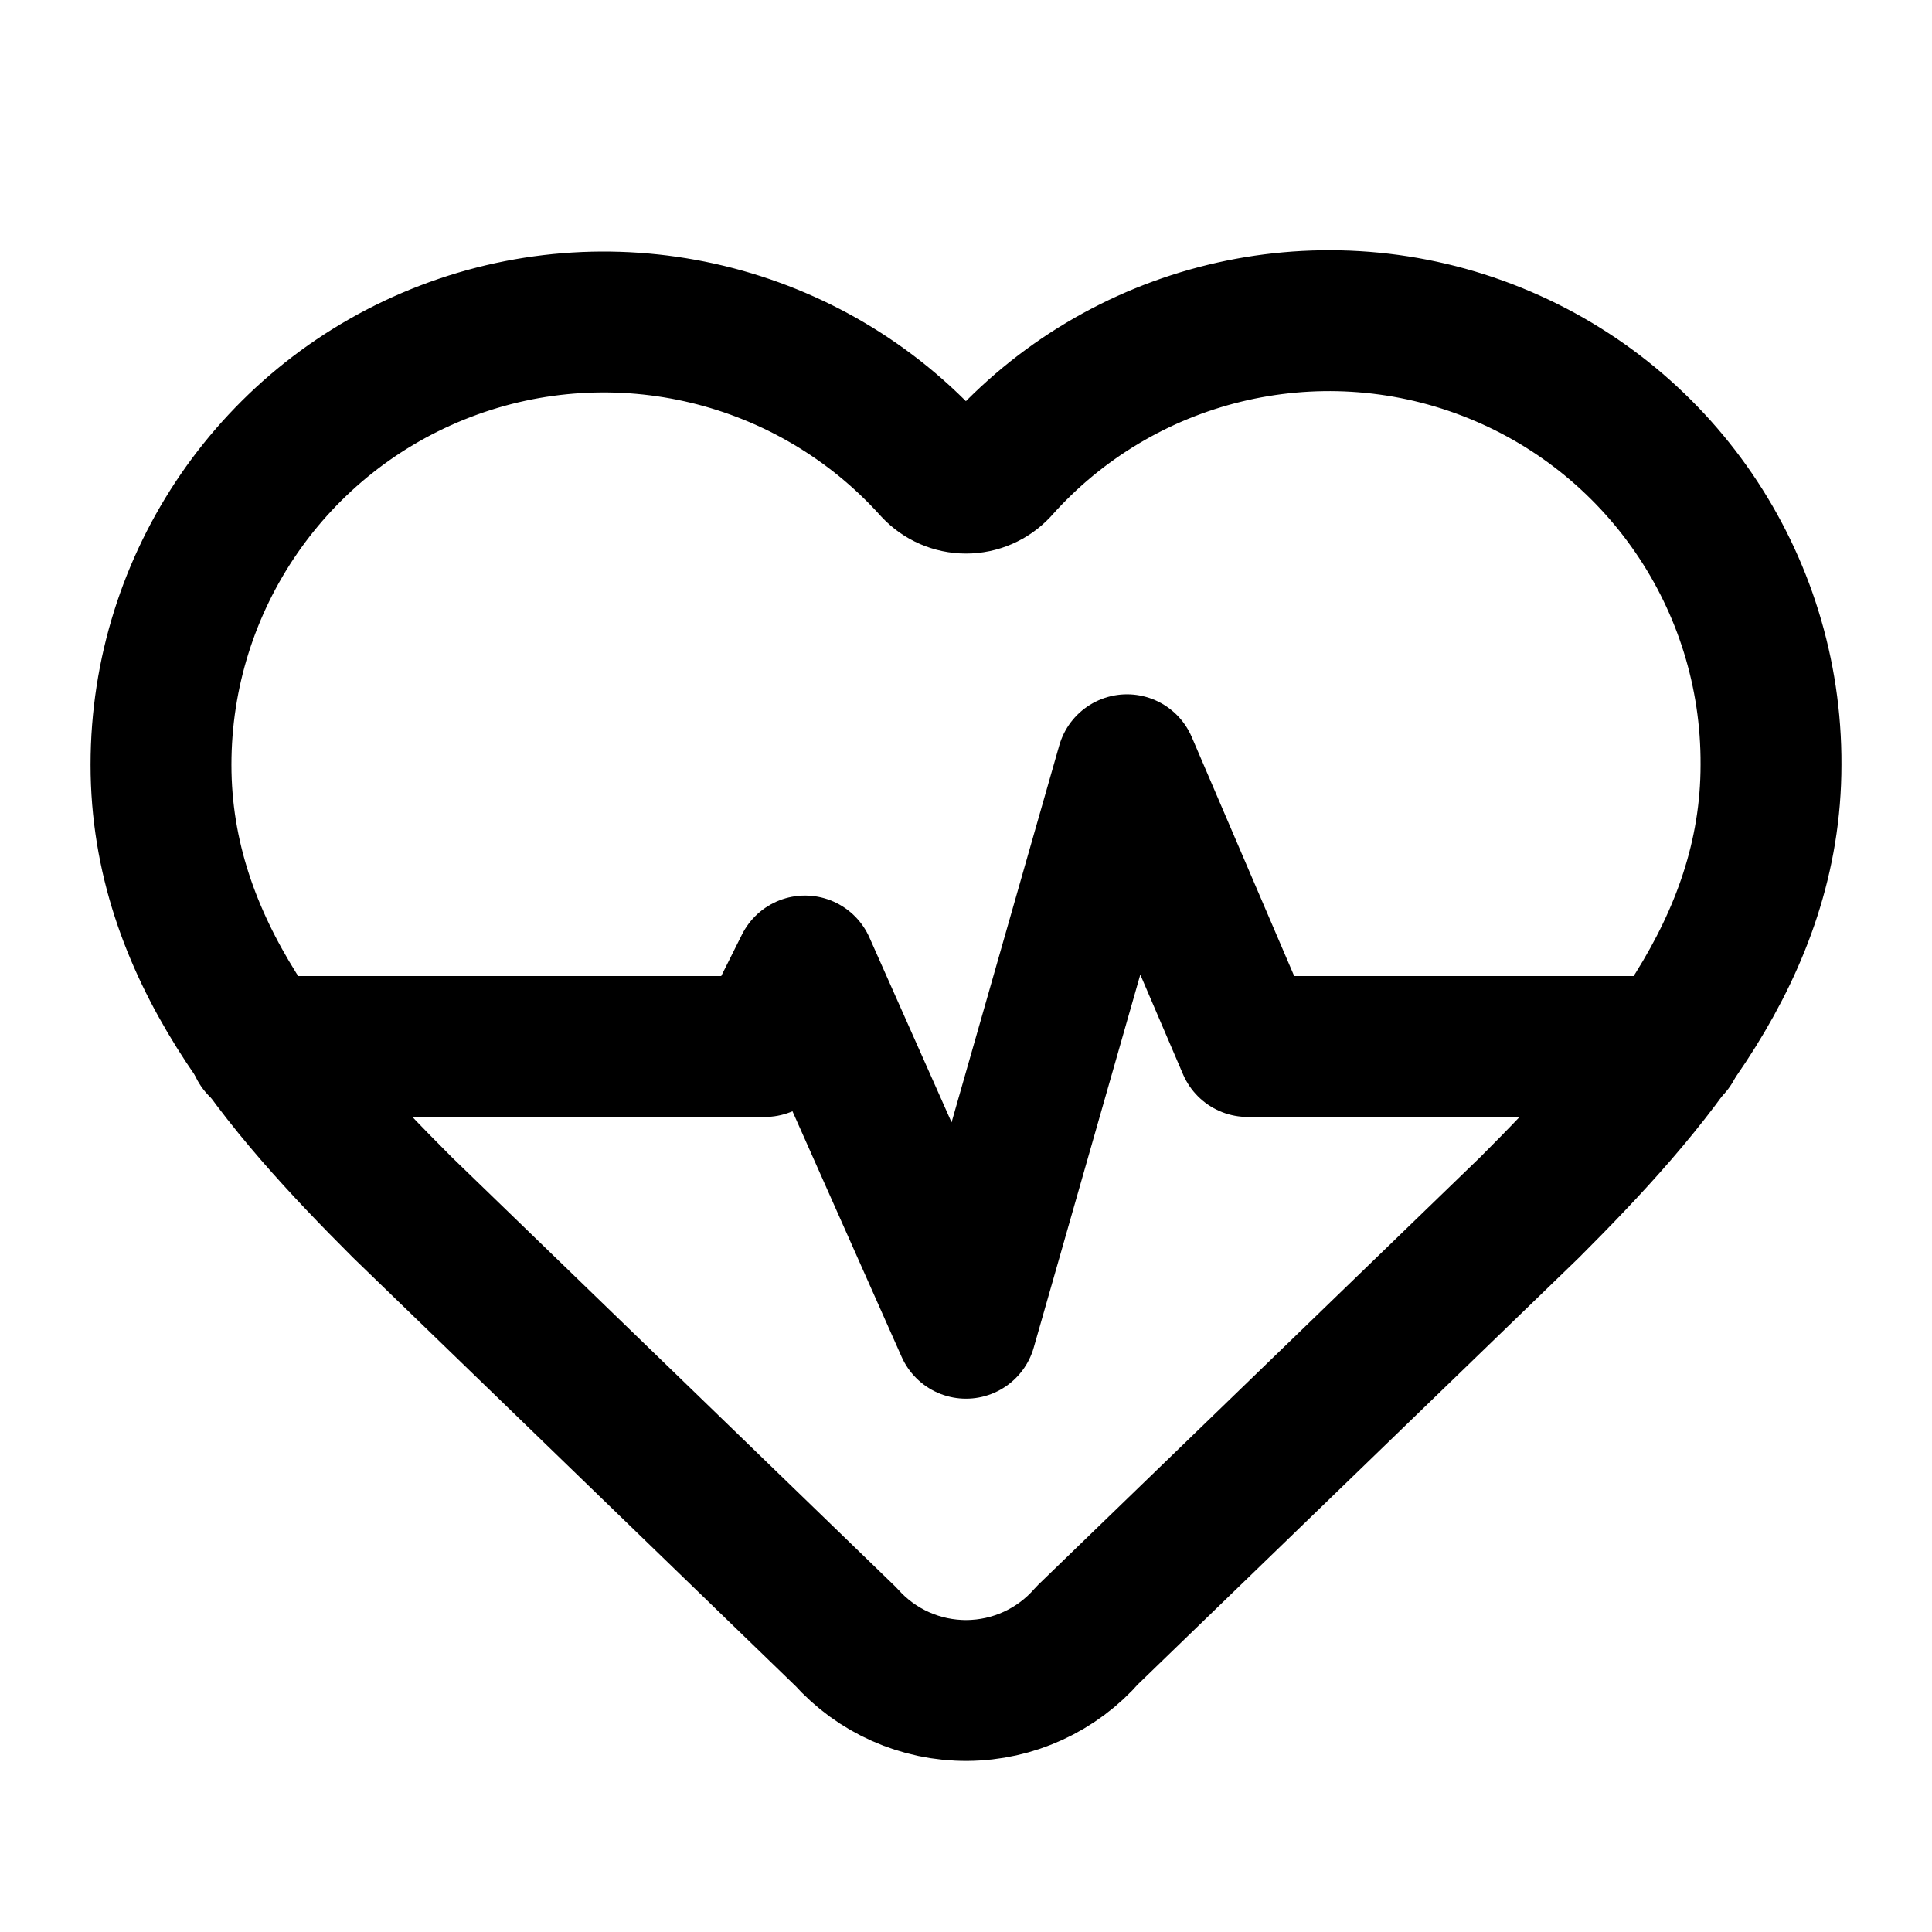
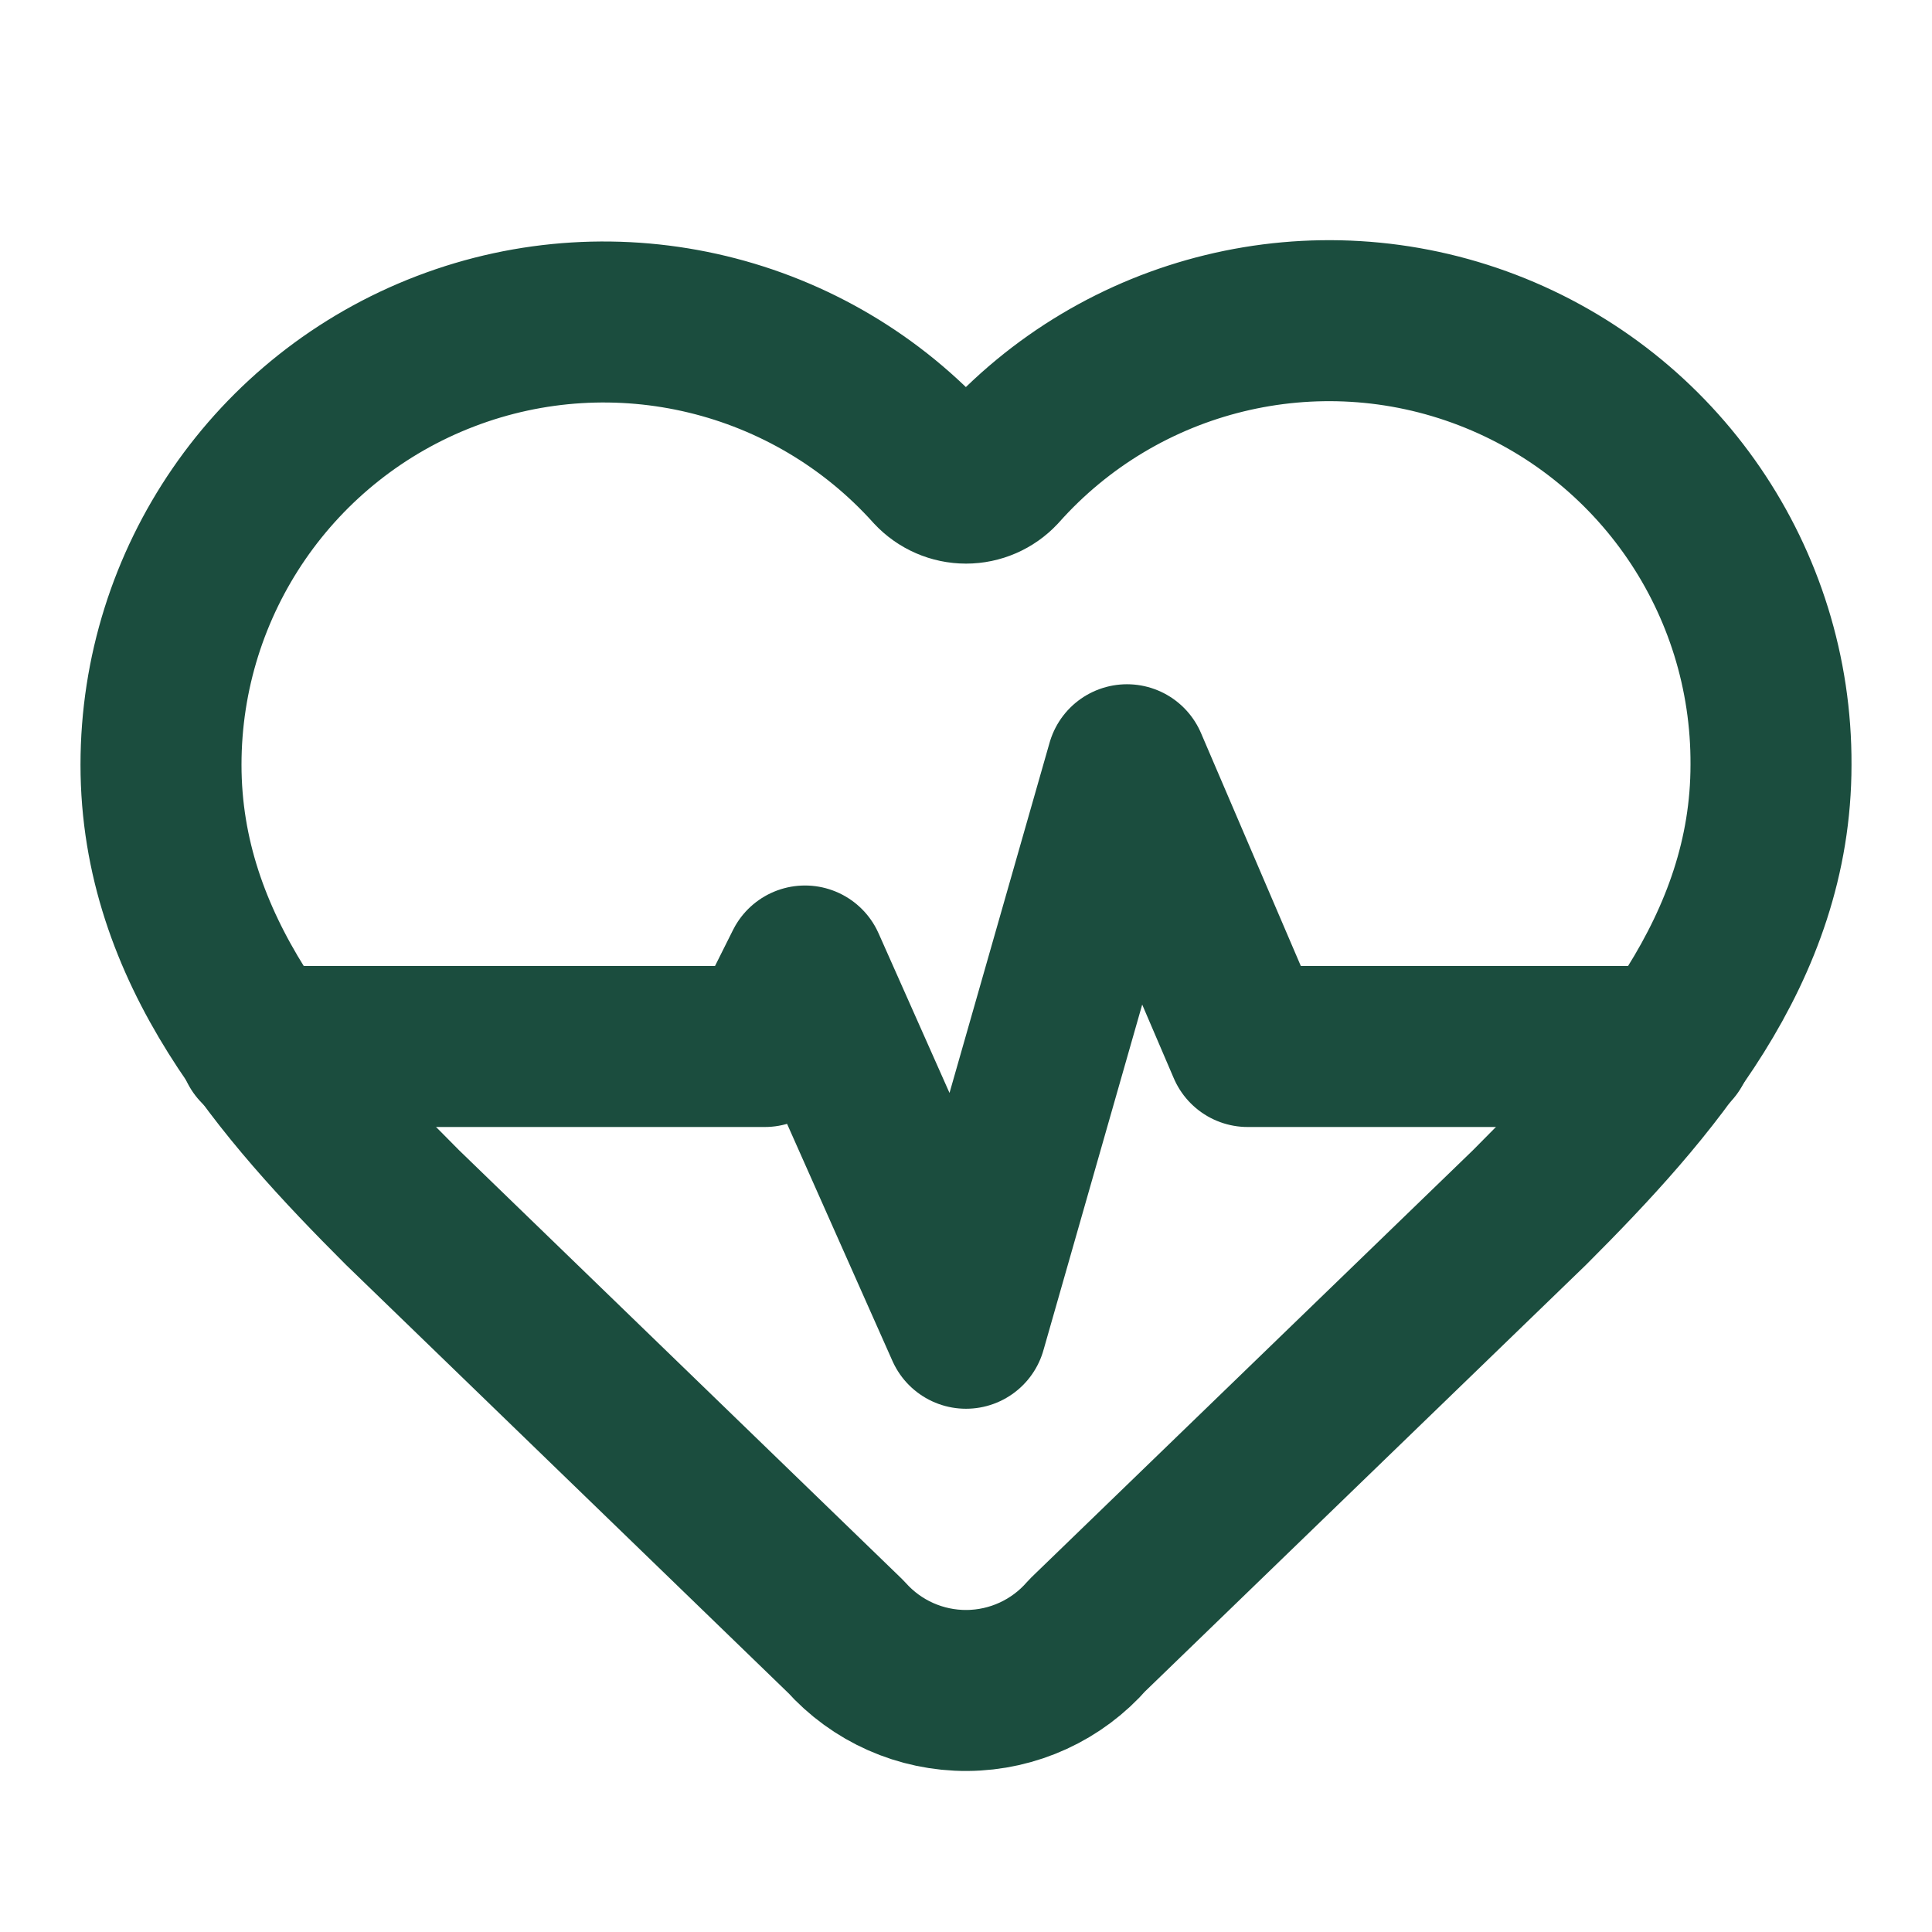
- <svg xmlns="http://www.w3.org/2000/svg" viewBox="0 0 24 24" fill="none" stroke="currentColor" stroke-width="1.75" stroke-linecap="round" stroke-linejoin="round">
+ <svg xmlns="http://www.w3.org/2000/svg" width="24" height="24" viewBox="0 0 24 24" fill="none" stroke="#1B4D3E" stroke-width="2" stroke-linecap="round" stroke-linejoin="round">
  <path d="M2 9.5a5.5 5.5 0 0 1 9.591-3.676.56.56 0 0 0 .818 0A5.49 5.49 0 0 1 22 9.5c0 2.29-1.5 4-3 5.5l-5.492 5.313a2 2 0 0 1-3 .019L5 15c-1.5-1.5-3-3.2-3-5.5" />
  <path d="M3.22 13H9.5l.5-1 2 4.5 2-7 1.5 3.5h5.27" />
</svg>
